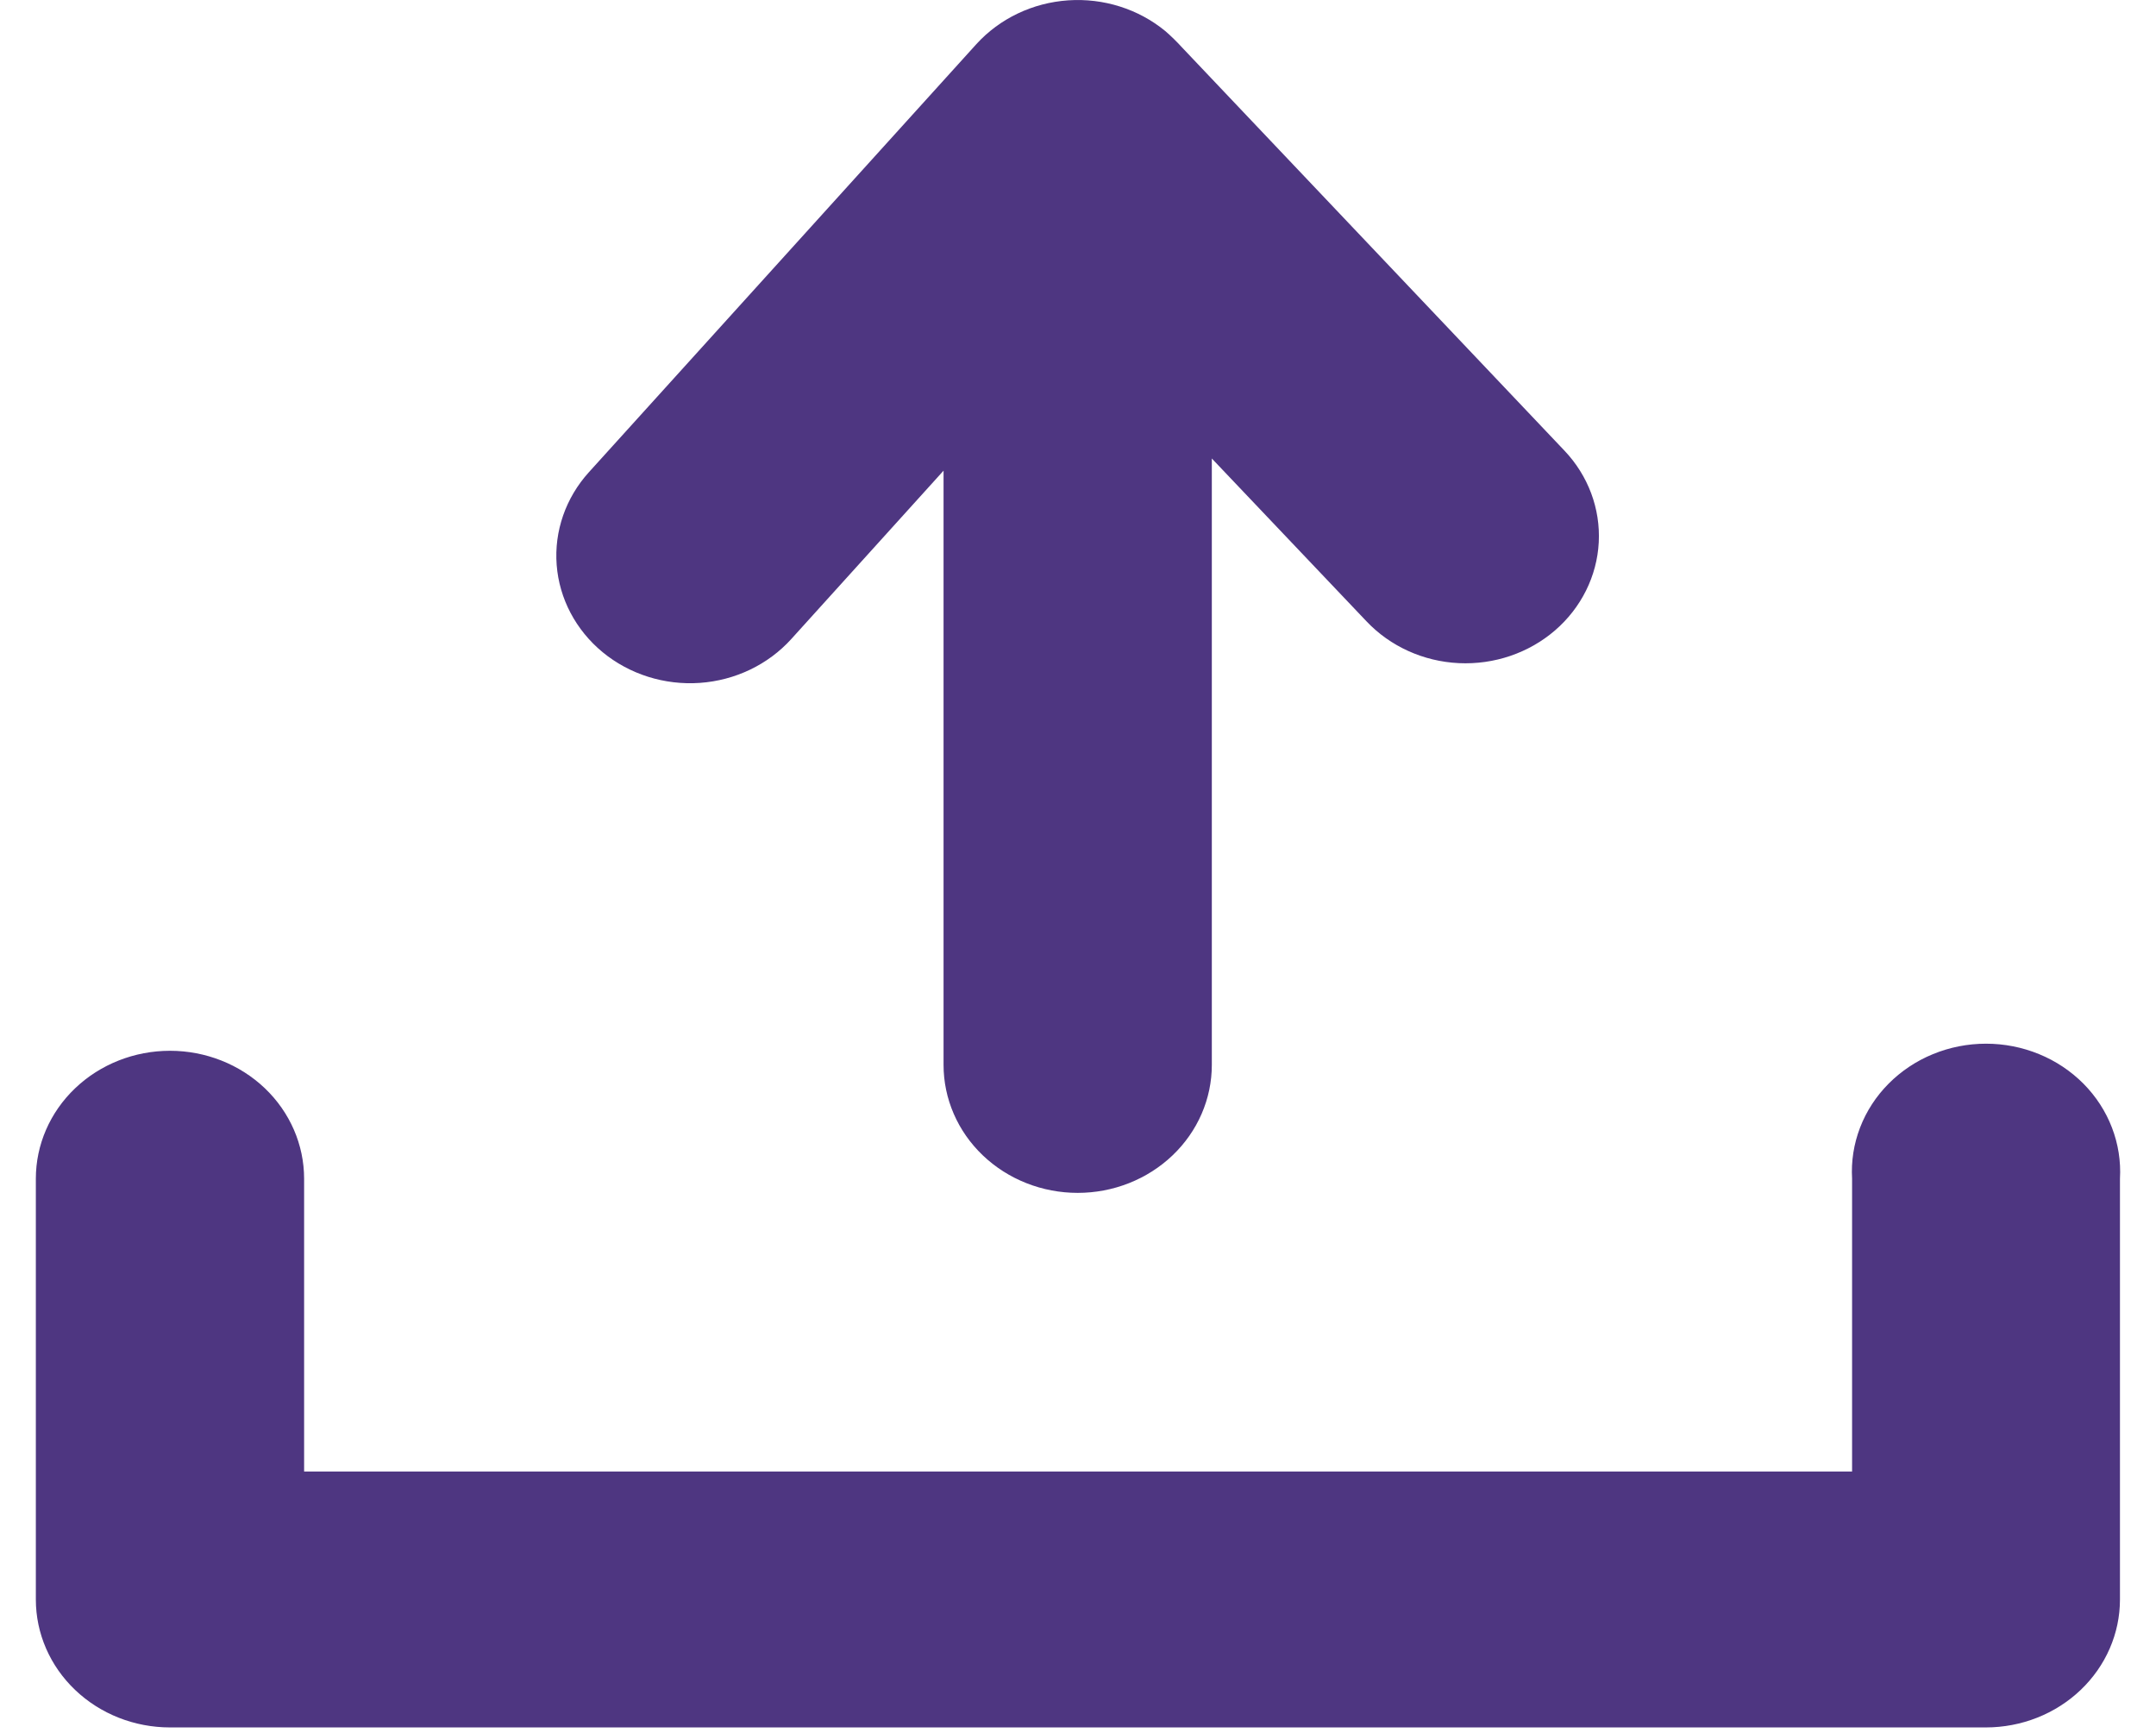
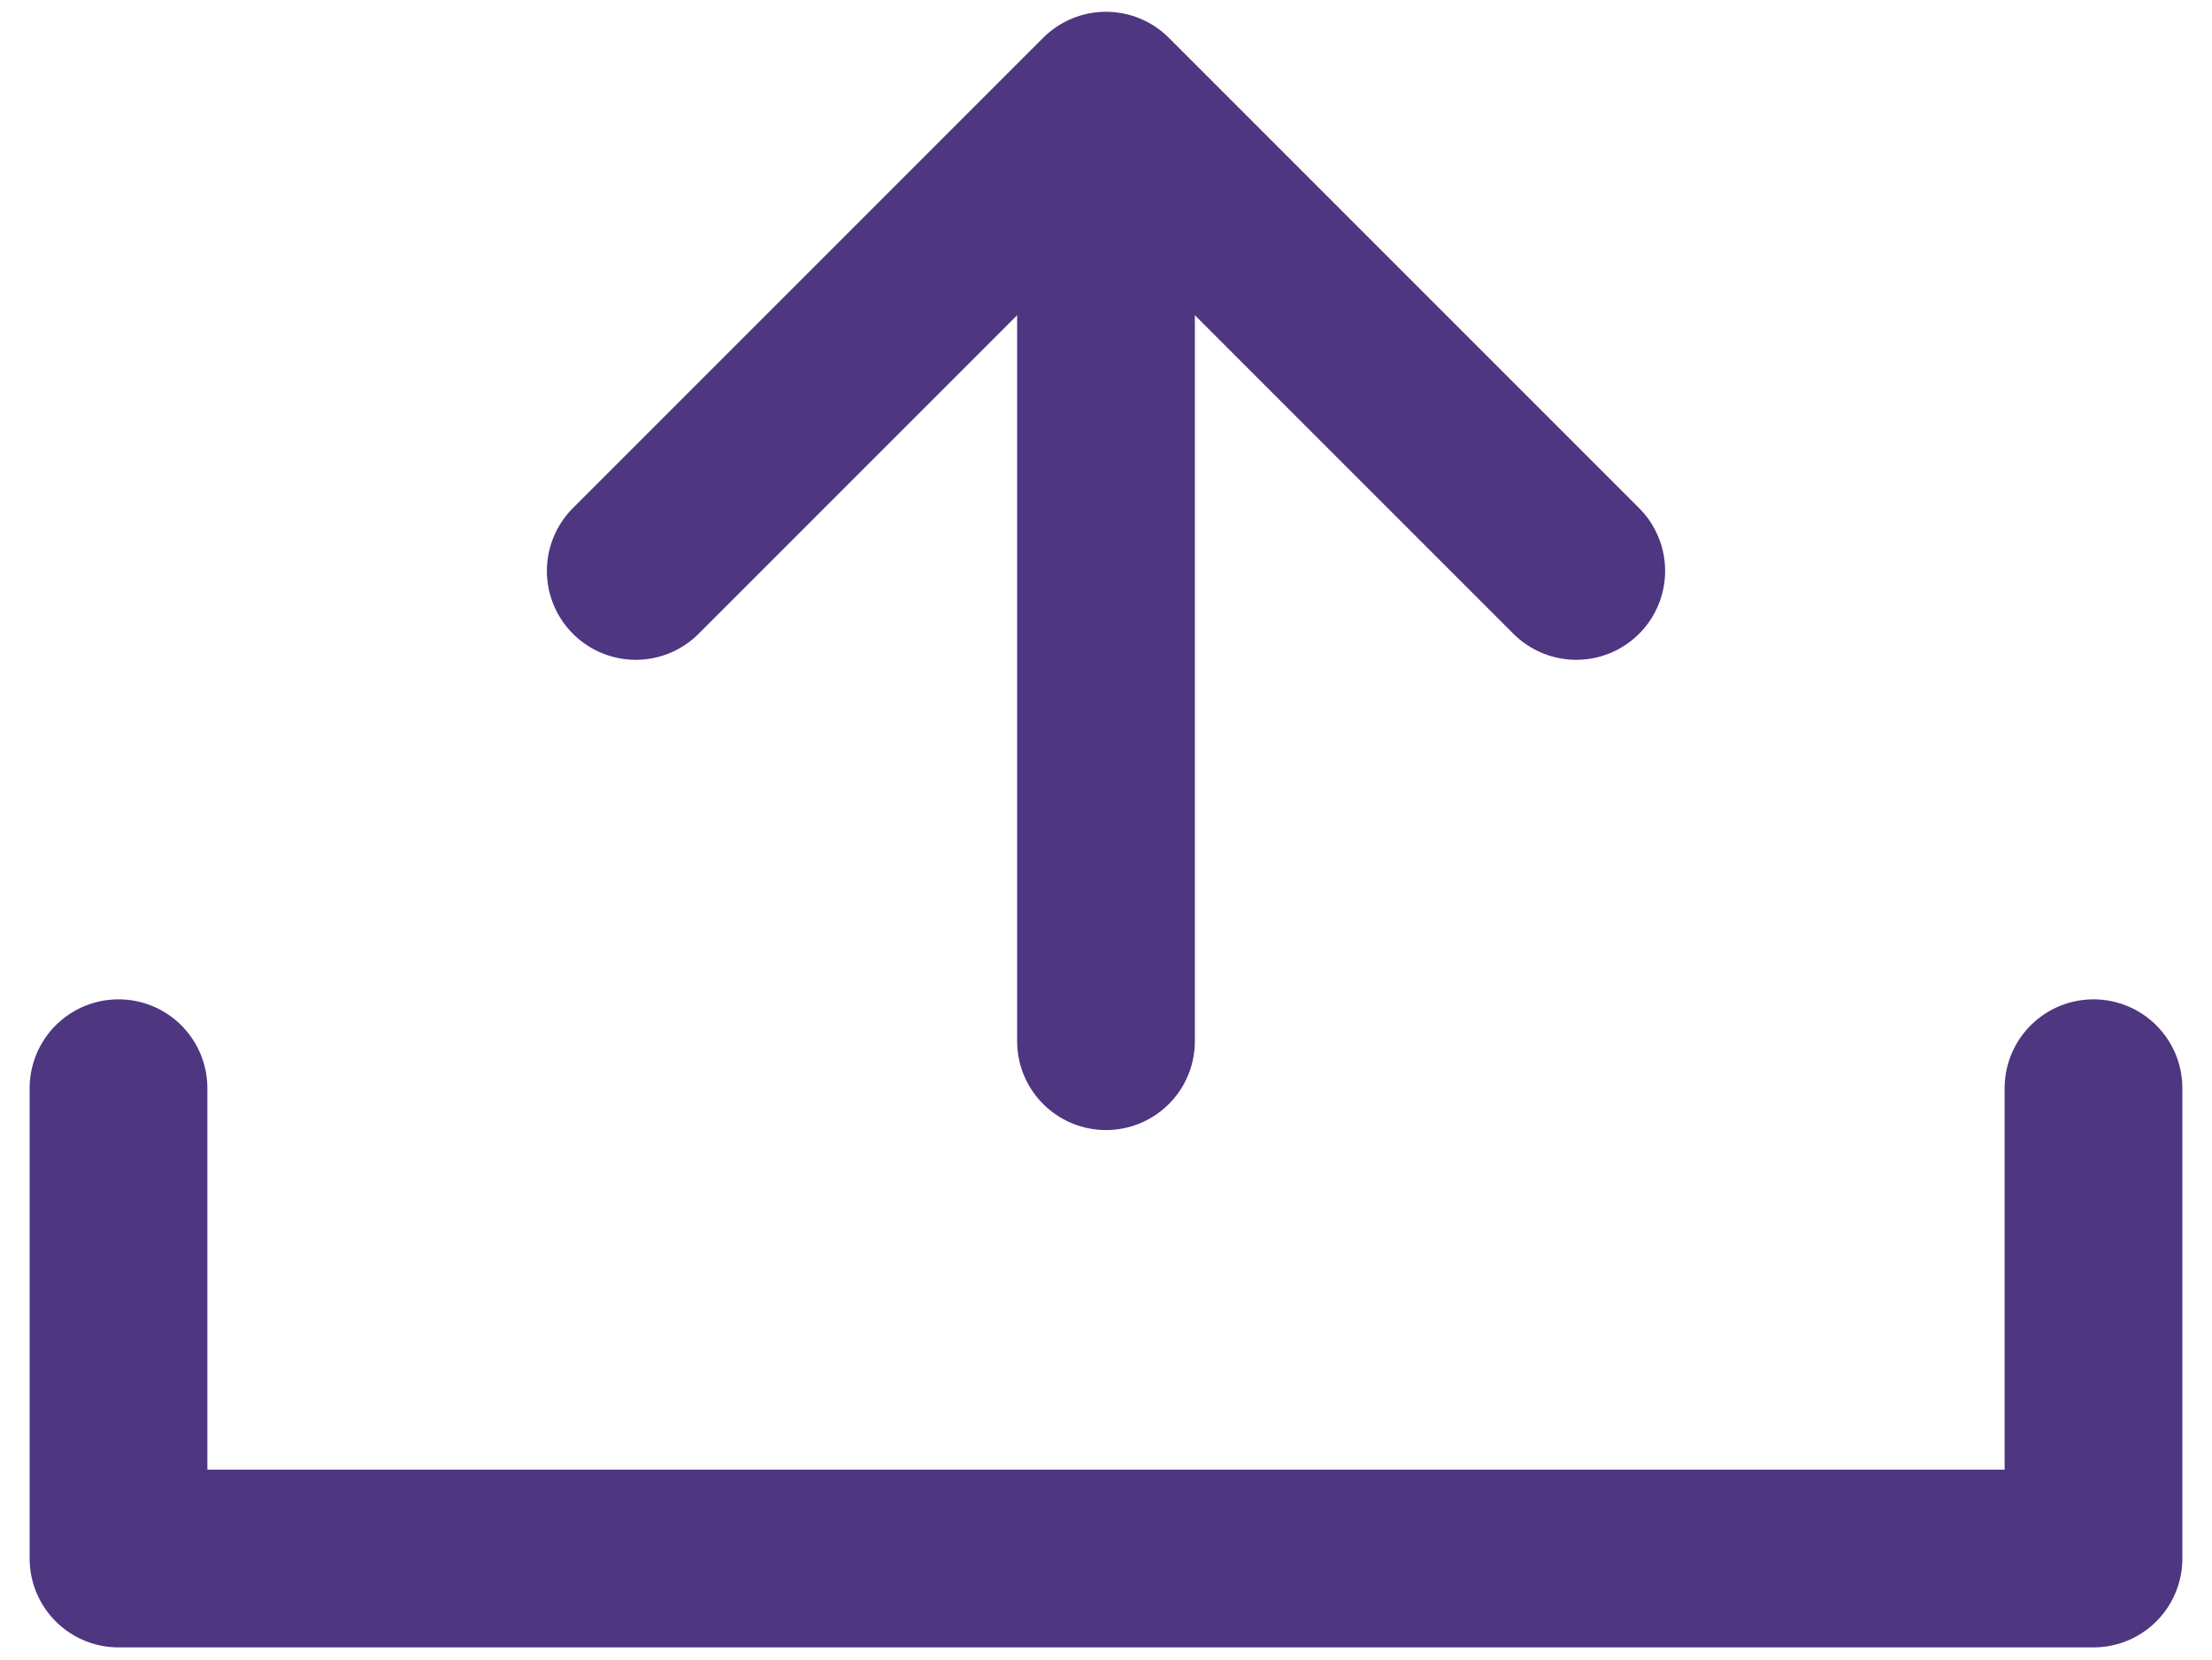
- <svg xmlns="http://www.w3.org/2000/svg" width="56" height="45" viewBox="0 0 56 45" fill="none">
-   <path d="M20.553 16.594C19.951 17.259 19.096 17.669 18.177 17.733C17.259 17.797 16.351 17.51 15.653 16.936C14.956 16.361 14.526 15.546 14.459 14.67C14.392 13.794 14.693 12.928 15.295 12.263L25.363 1.143C25.968 0.48 26.823 0.072 27.743 0.009C28.662 -0.054 29.57 0.233 30.268 0.807C30.419 0.938 30.562 1.078 30.696 1.225L40.635 11.702C41.252 12.352 41.572 13.209 41.526 14.085C41.48 14.96 41.071 15.782 40.39 16.37C39.708 16.958 38.809 17.264 37.891 17.22C36.973 17.176 36.111 16.786 35.495 16.136L31.476 11.906V27.653C31.476 28.089 31.386 28.521 31.211 28.924C31.036 29.328 30.779 29.694 30.456 30.002C30.132 30.311 29.748 30.556 29.325 30.723C28.903 30.89 28.45 30.976 27.992 30.976C27.534 30.976 27.081 30.89 26.659 30.723C26.236 30.556 25.852 30.311 25.528 30.002C25.205 29.694 24.948 29.328 24.773 28.924C24.598 28.521 24.508 28.089 24.508 27.653V12.222L20.553 16.594ZM0.931 30.608C0.931 29.727 1.298 28.882 1.952 28.259C2.605 27.636 3.491 27.286 4.415 27.286C5.339 27.286 6.225 27.636 6.879 28.259C7.532 28.882 7.899 29.727 7.899 30.608V38.212H48.106V30.608C48.08 30.157 48.15 29.706 48.313 29.282C48.476 28.857 48.728 28.469 49.054 28.141C49.38 27.813 49.772 27.551 50.207 27.373C50.642 27.194 51.111 27.102 51.585 27.102C52.059 27.102 52.527 27.194 52.963 27.373C53.398 27.551 53.79 27.813 54.116 28.141C54.441 28.469 54.693 28.857 54.856 29.282C55.019 29.706 55.09 30.157 55.064 30.608V41.535C55.064 42.416 54.697 43.261 54.043 43.884C53.39 44.507 52.504 44.857 51.58 44.857H4.415C3.491 44.857 2.605 44.507 1.952 43.884C1.298 43.261 0.931 42.416 0.931 41.535V30.608Z" fill="#4E3681" />
+ <svg xmlns="http://www.w3.org/2000/svg" width="56" height="42" viewBox="0 0 56 42" fill="none">
+   <path d="M3 27.548V39.453H53V27.548" stroke="#4E3681" stroke-width="4.5" stroke-linecap="round" stroke-linejoin="round" />
+   <path d="M28 26.357V4.929" stroke="#4E3681" stroke-width="4.5" stroke-linecap="round" stroke-linejoin="round" />
+   <path d="M16.095 14.453L28 2.548L39.905 14.453" stroke="#4E3681" stroke-width="4.5" stroke-linecap="round" stroke-linejoin="round" />
</svg>
